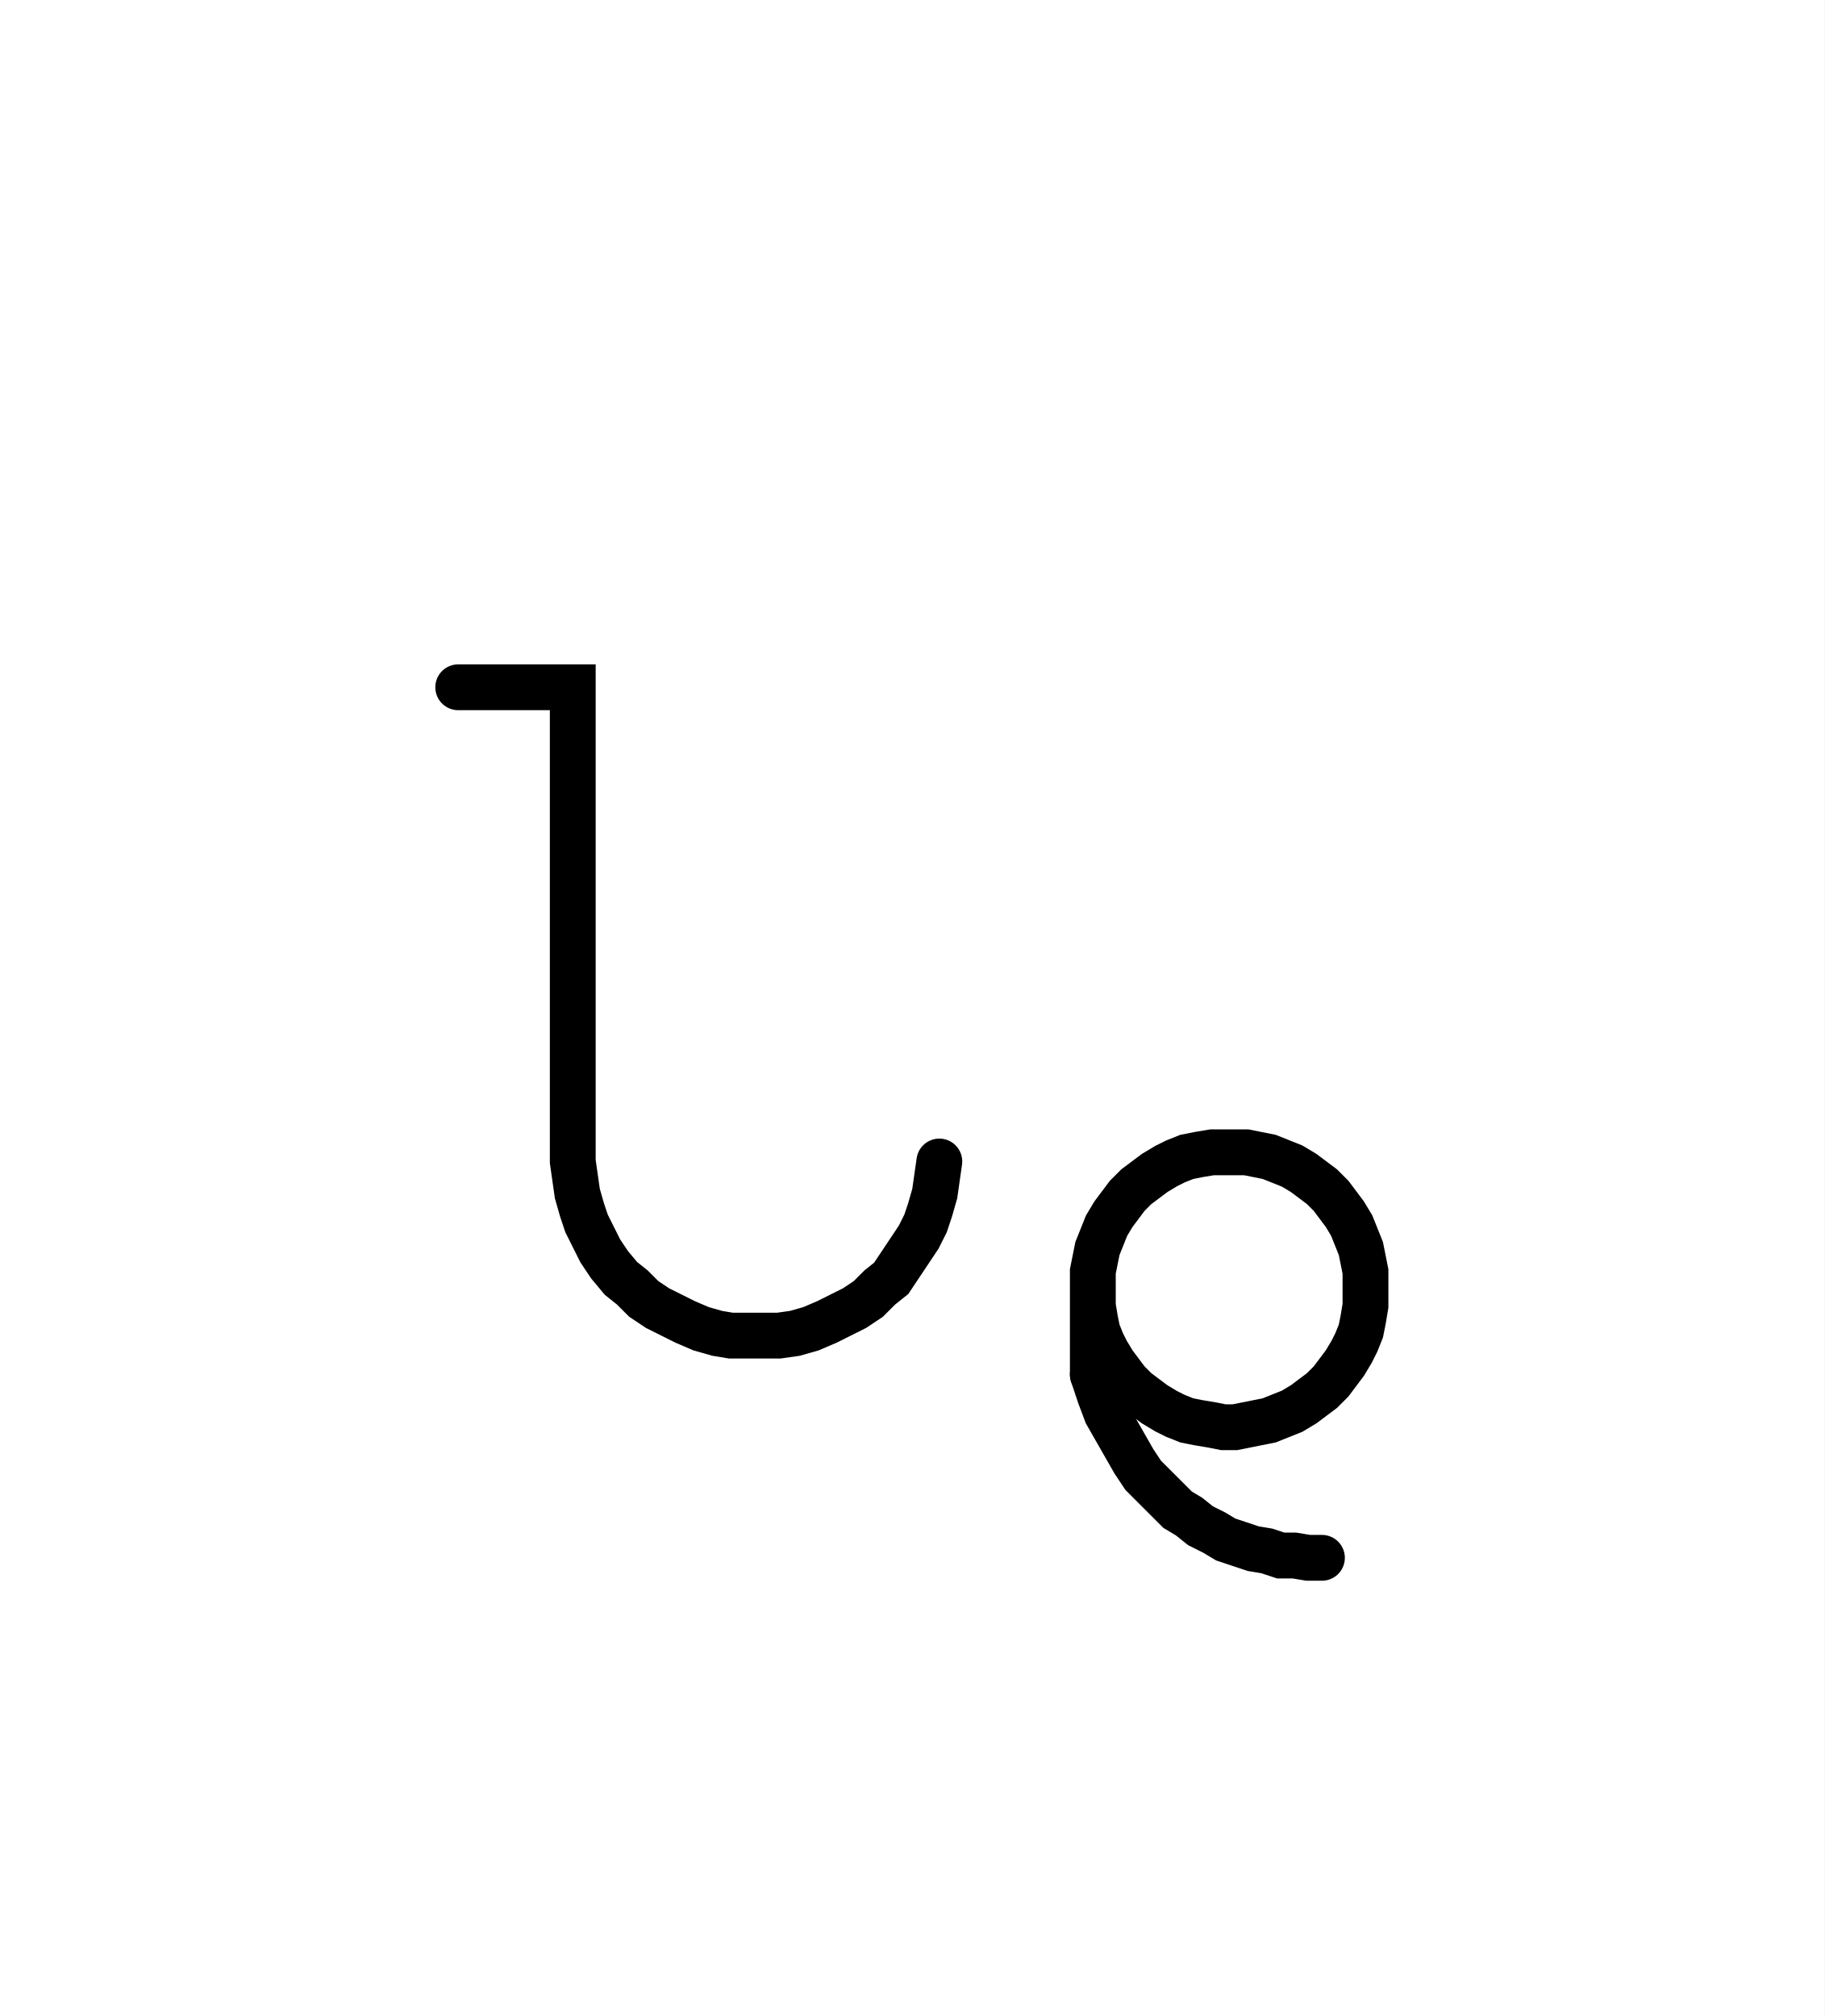
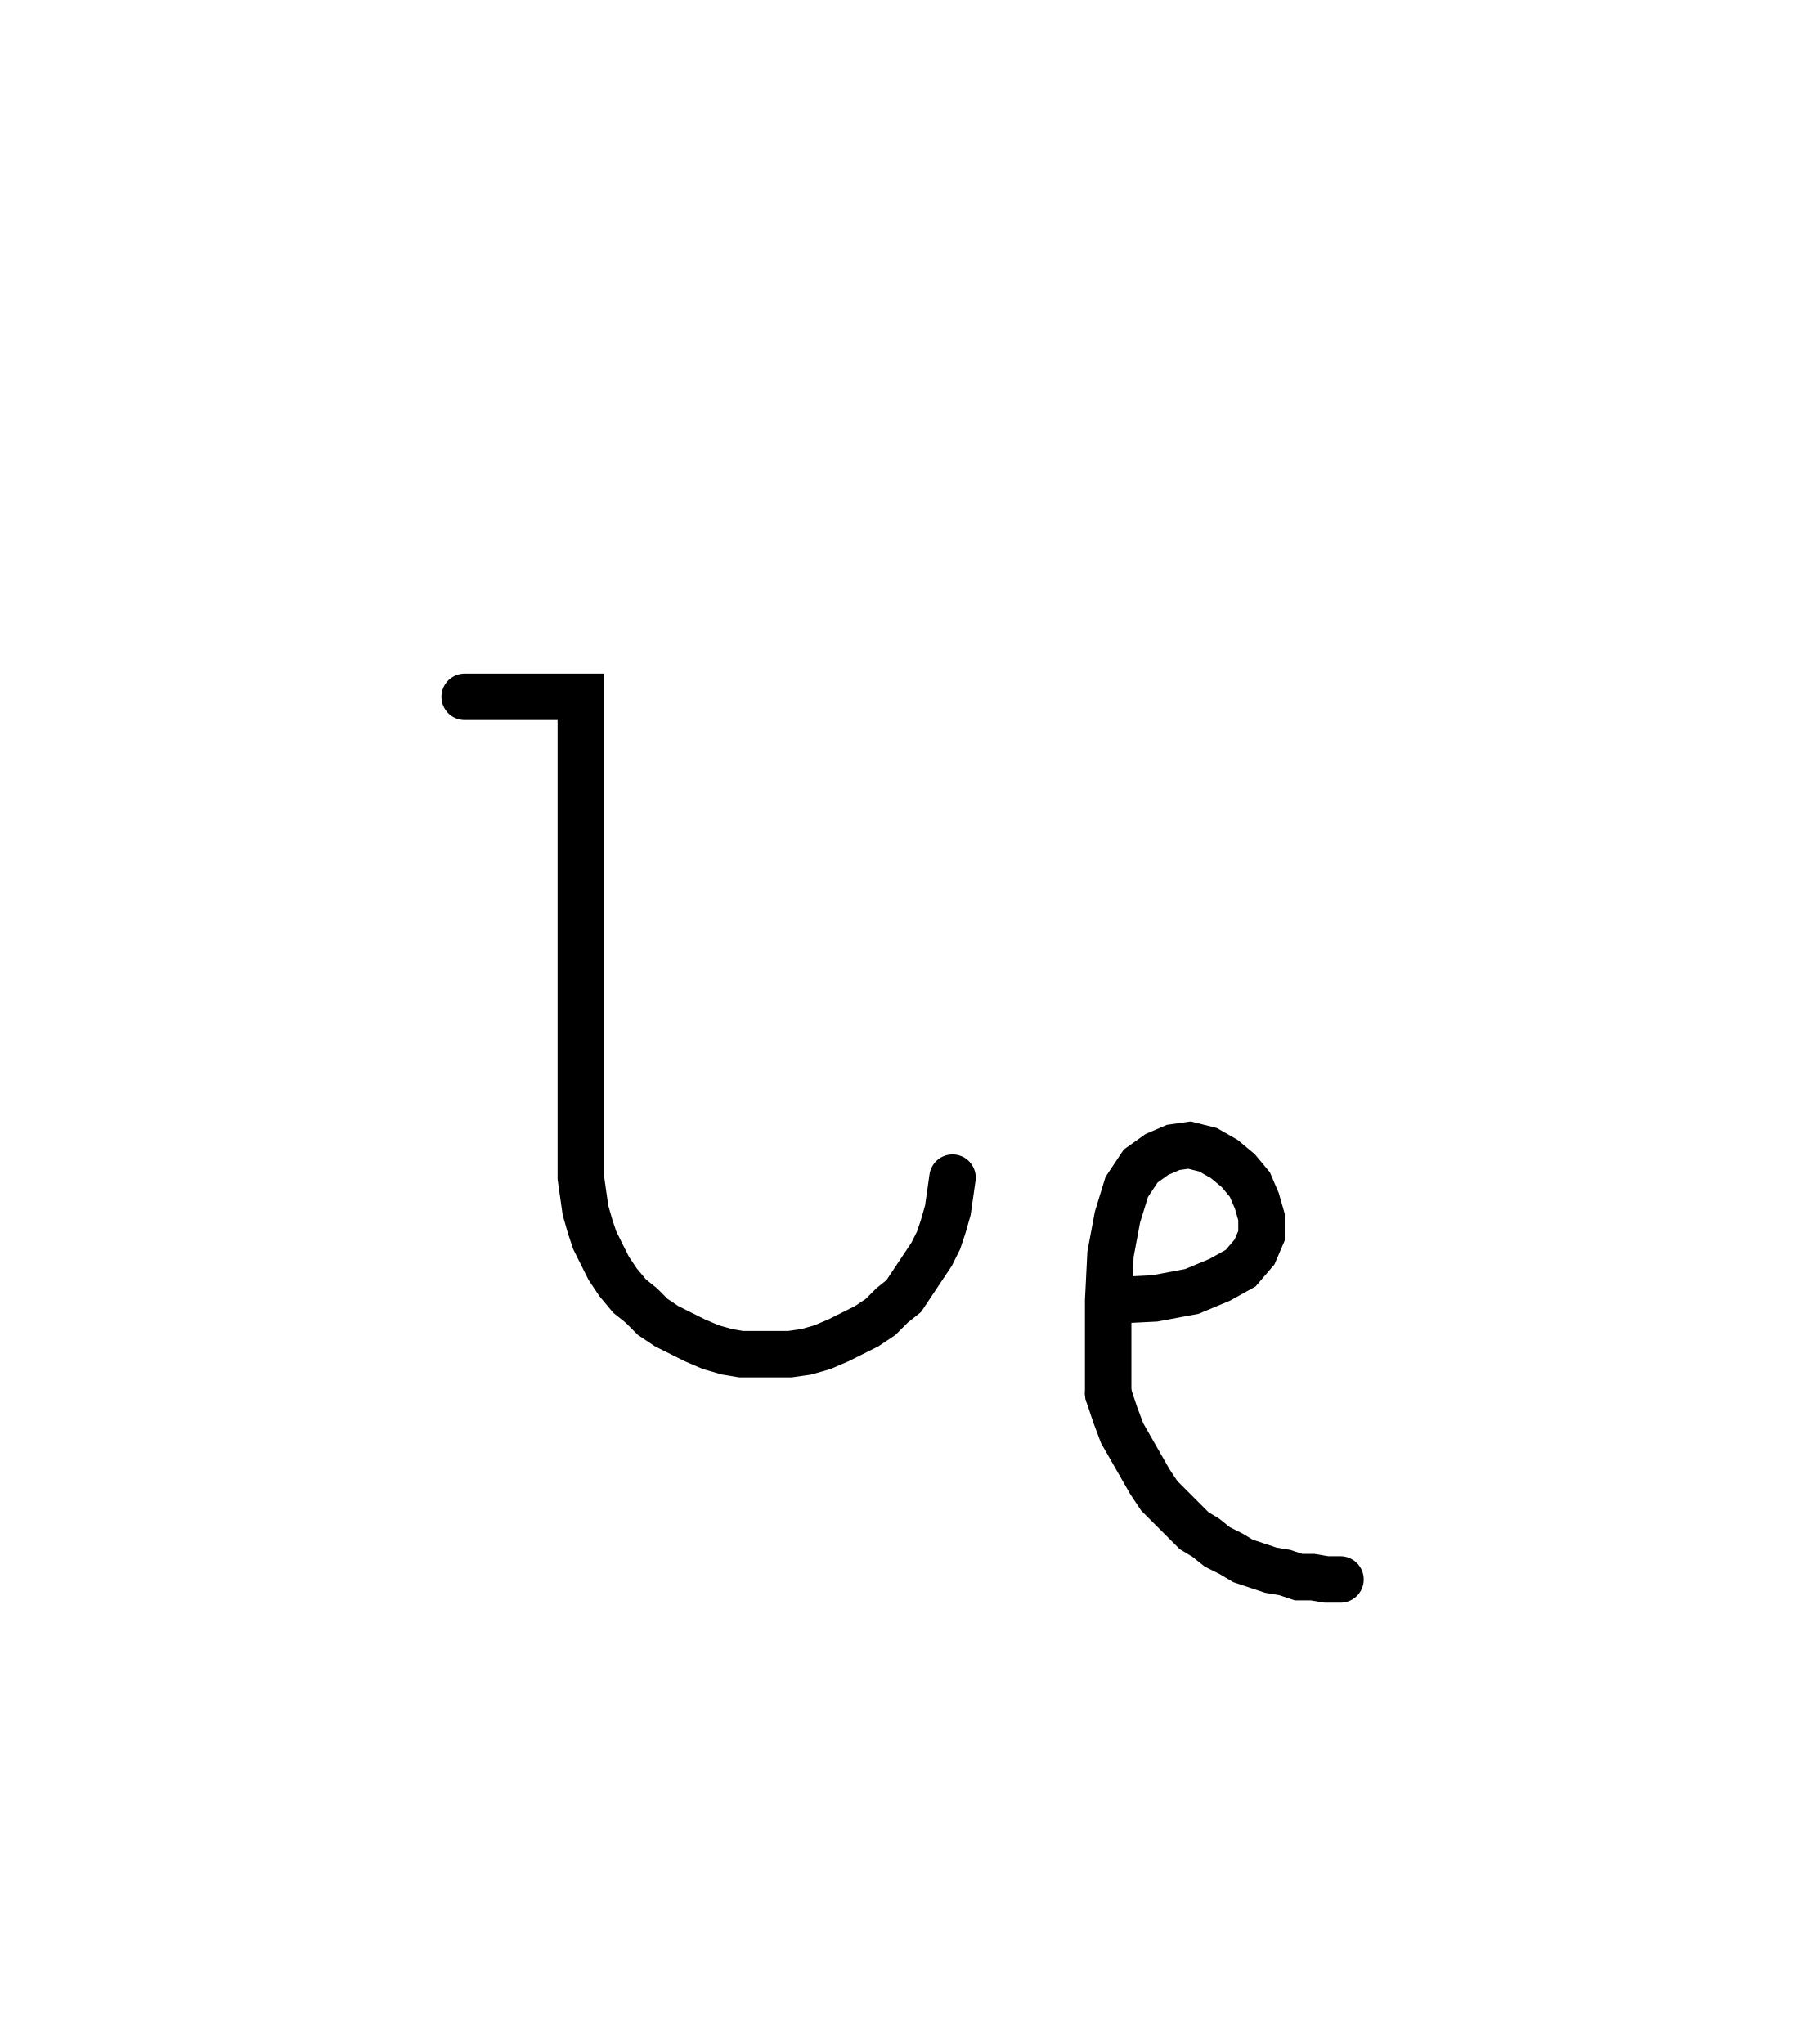
- <svg xmlns="http://www.w3.org/2000/svg" width="79.64" height="88.0" style="fill:none; stroke-linecap:round;">
+ <svg xmlns="http://www.w3.org/2000/svg" width="77.651" height="88.0" style="fill:none; stroke-linecap:round;">
  <rect width="100%" height="100%" fill="#FFFFFF" />
  <path stroke="#000000" stroke-width="2" d="M 175,75" />
  <path stroke="#000000" stroke-width="2" d="M 20,30 25,30 25,50 25,50.7 25.1,51.4 25.2,52.1 25.4,52.8 25.6,53.4 25.9,54 26.2,54.6 26.6,55.2 27.1,55.8 27.6,56.2 28.1,56.7 28.7,57.1 29.3,57.4 29.9,57.7 30.6,58 31.3,58.2 31.9,58.3 32.6,58.3 33.3,58.3 34,58.3 34.7,58.2 35.4,58 36.1,57.7 36.7,57.4 37.3,57.1 37.9,56.7 38.4,56.2 38.9,55.8 39.3,55.2 39.7,54.6 40.1,54 40.4,53.4 40.6,52.8 40.8,52.1 40.9,51.4 41,50.7" />
  <path stroke="#000000" stroke-width="2" d="M 47.7,70" />
-   <path stroke="#000000" stroke-width="2" d="M 47.7,56 47.7,56.5 47.7,57 47.8,57.6 47.9,58.1 48.1,58.6 48.3,59 48.6,59.5 48.9,59.9 49.2,60.3 49.6,60.7 50,61 50.4,61.3 50.9,61.6 51.3,61.8 51.8,62 52.3,62.1 52.9,62.2 53.4,62.3 53.9,62.3 54.4,62.2 54.9,62.1 55.4,62 55.9,61.8 56.4,61.6 56.9,61.3 57.3,61 57.7,60.7 58.1,60.3 58.4,59.9 58.7,59.5 59,59 59.2,58.6 59.4,58.1 59.5,57.6 59.6,57 59.6,56.5 59.6,56 59.6,55.5 59.5,55 59.4,54.5 59.2,54 59,53.5 58.7,53 58.4,52.6 58.1,52.2 57.7,51.8 57.3,51.5 56.9,51.2 56.4,50.9 55.9,50.7 55.4,50.5 54.9,50.4 54.4,50.3 53.9,50.3 53.4,50.3 52.9,50.3 52.3,50.4 51.8,50.5 51.3,50.7 50.9,50.9 50.4,51.2 50,51.5 49.6,51.8 49.2,52.2 48.9,52.6 48.6,53 48.3,53.5 48.1,54 47.9,54.5 47.8,55 47.7,55.5 47.7,56 47.7,60" />
+   <path stroke="#000000" stroke-width="2" d="M 47.7,56" />
+   <path stroke="#000000" stroke-width="2" d="M 47.7,56 49.7,55.9 51.3,55.6 52.5,55.1 53.4,54.6 54,53.9 54.3,53.2 54.3,52.4 54.1,51.7 53.8,51 53.3,50.4 52.7,49.9 52,49.5 51.2,49.3 50.5,49.4 49.8,49.7 49.1,50.2 48.5,51.1 48.1,52.4 47.8,54 47.7,56 47.7,60" />
  <path stroke="#000000" stroke-width="2" d="M 47.7,60 48,60.9 48.3,61.7 48.7,62.4 49.1,63.1 49.5,63.8 49.9,64.4 50.4,64.9 50.9,65.4 51.4,65.9 51.9,66.2 52.4,66.6 53,66.9 53.5,67.2 54.1,67.4 54.7,67.6 55.3,67.7 55.9,67.9 56.5,67.9 57.1,68 57.7,68" />
</svg>
